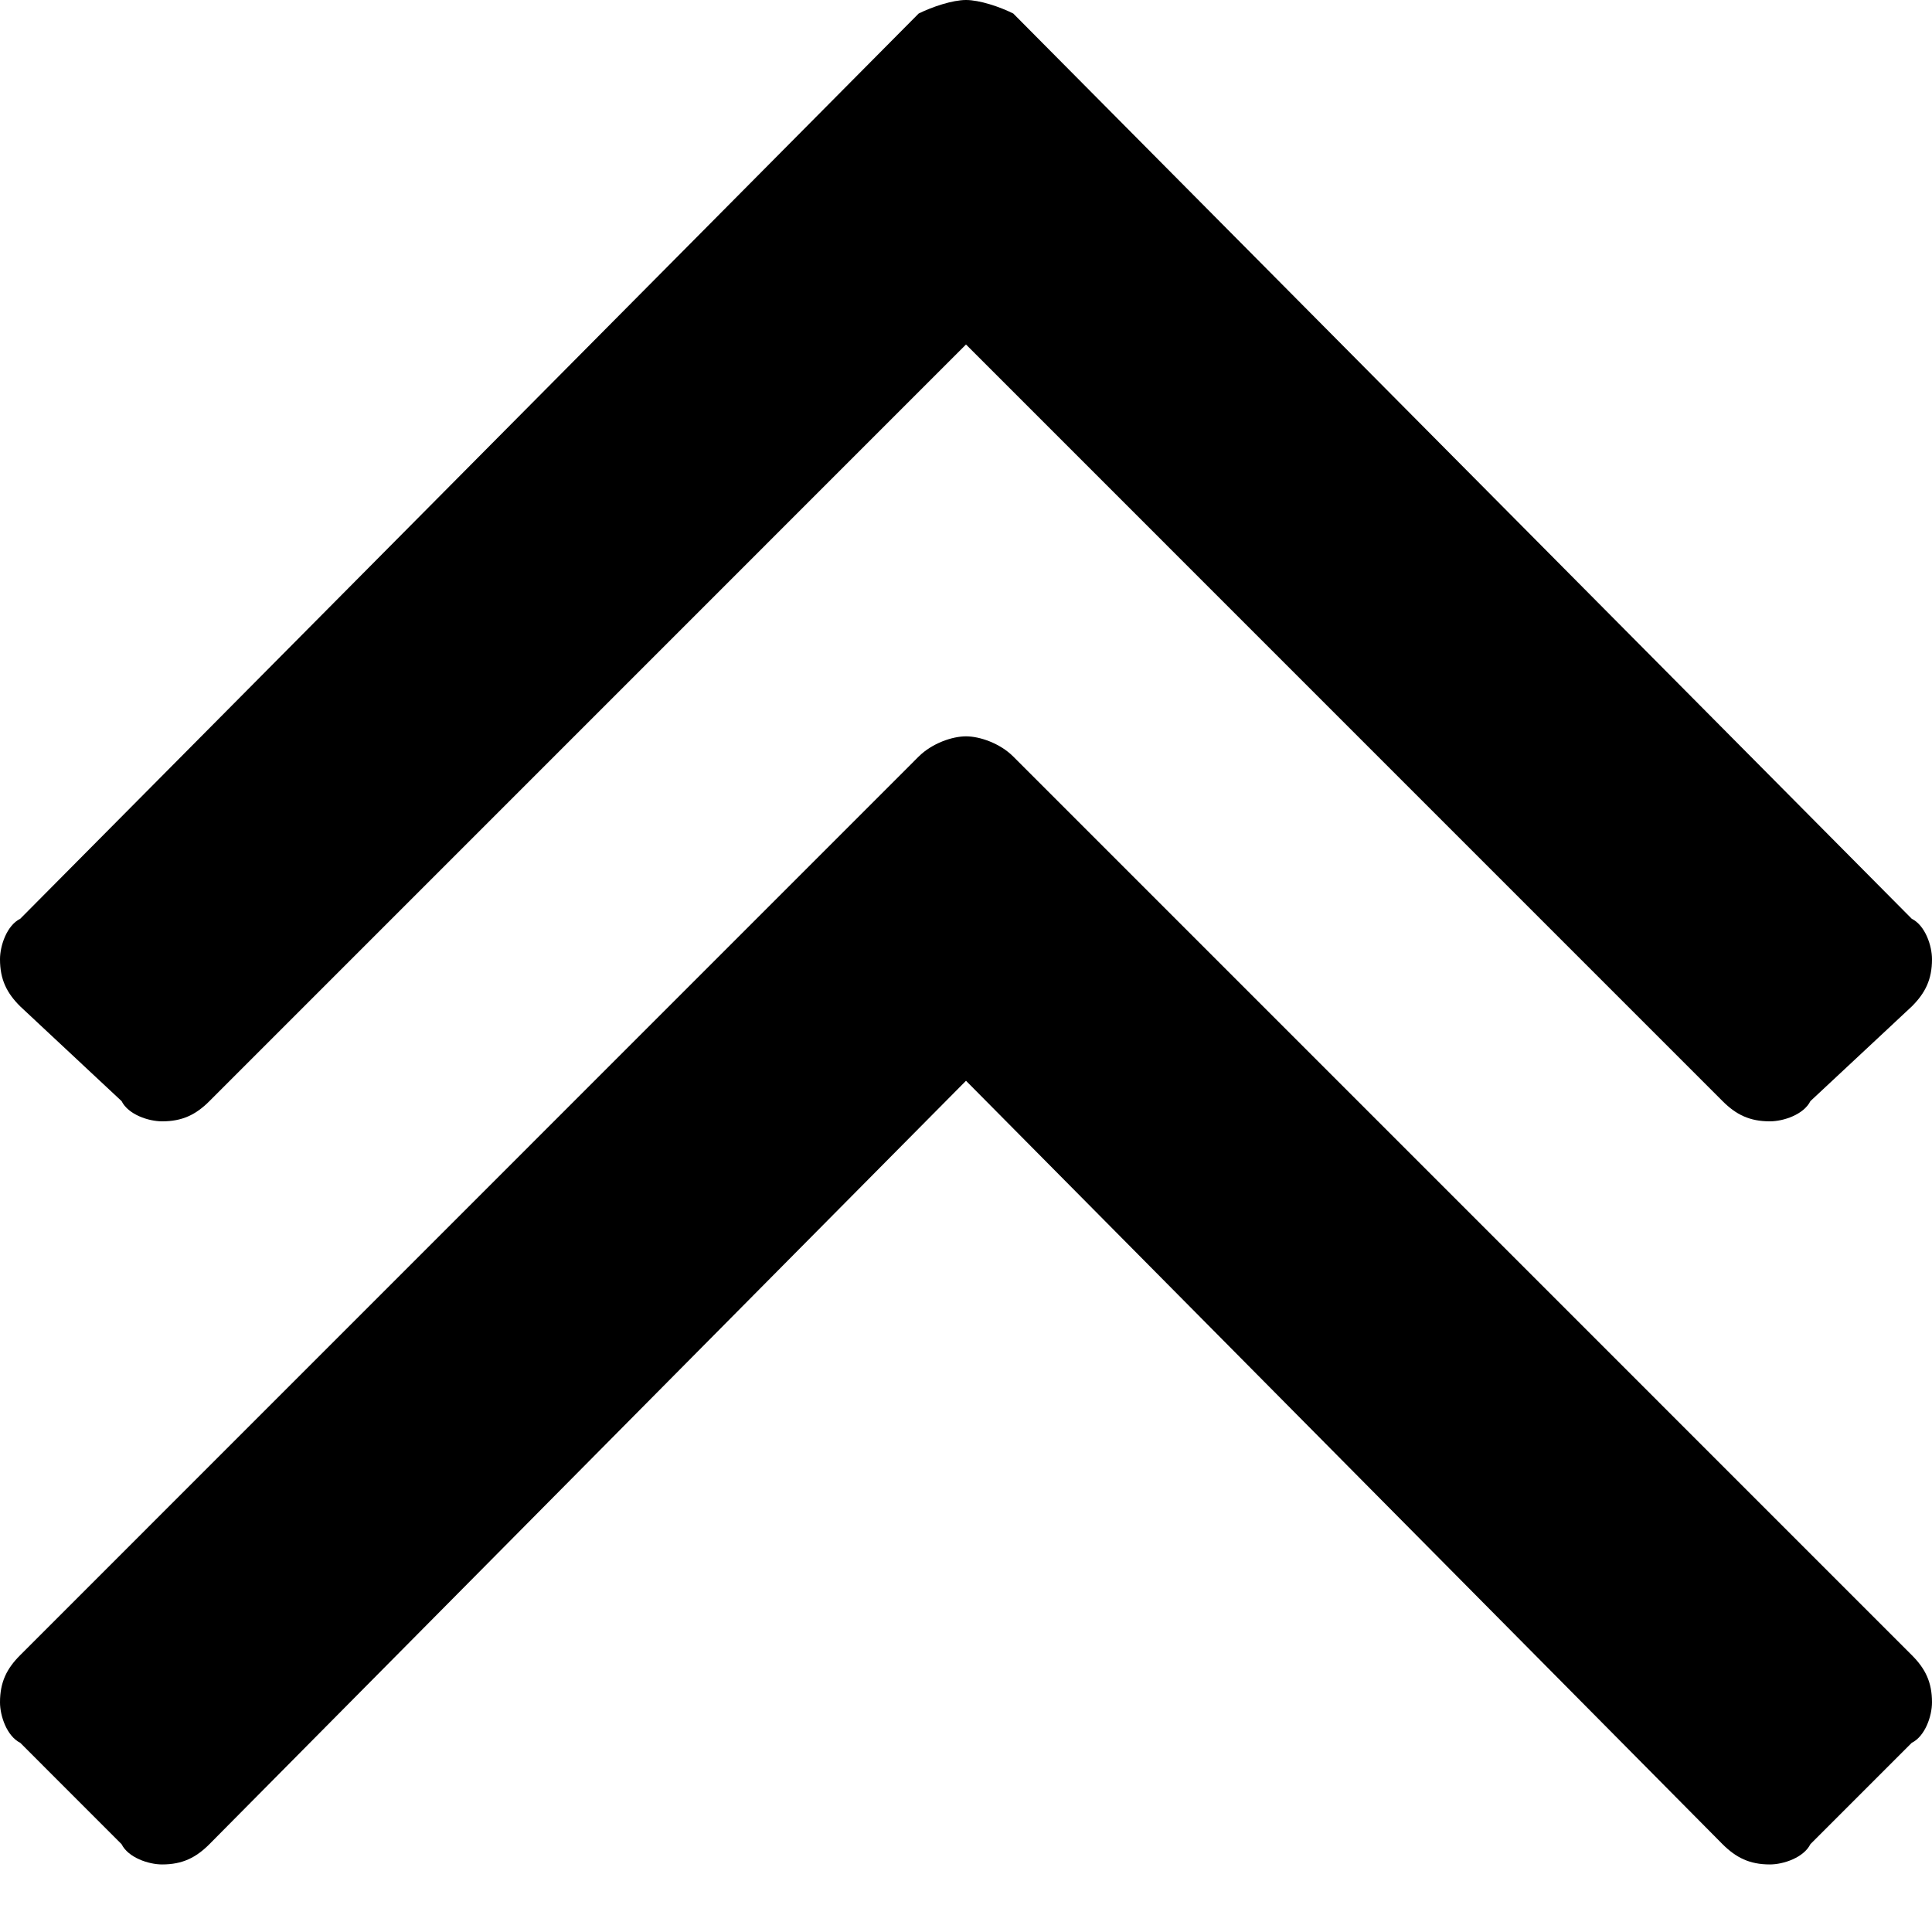
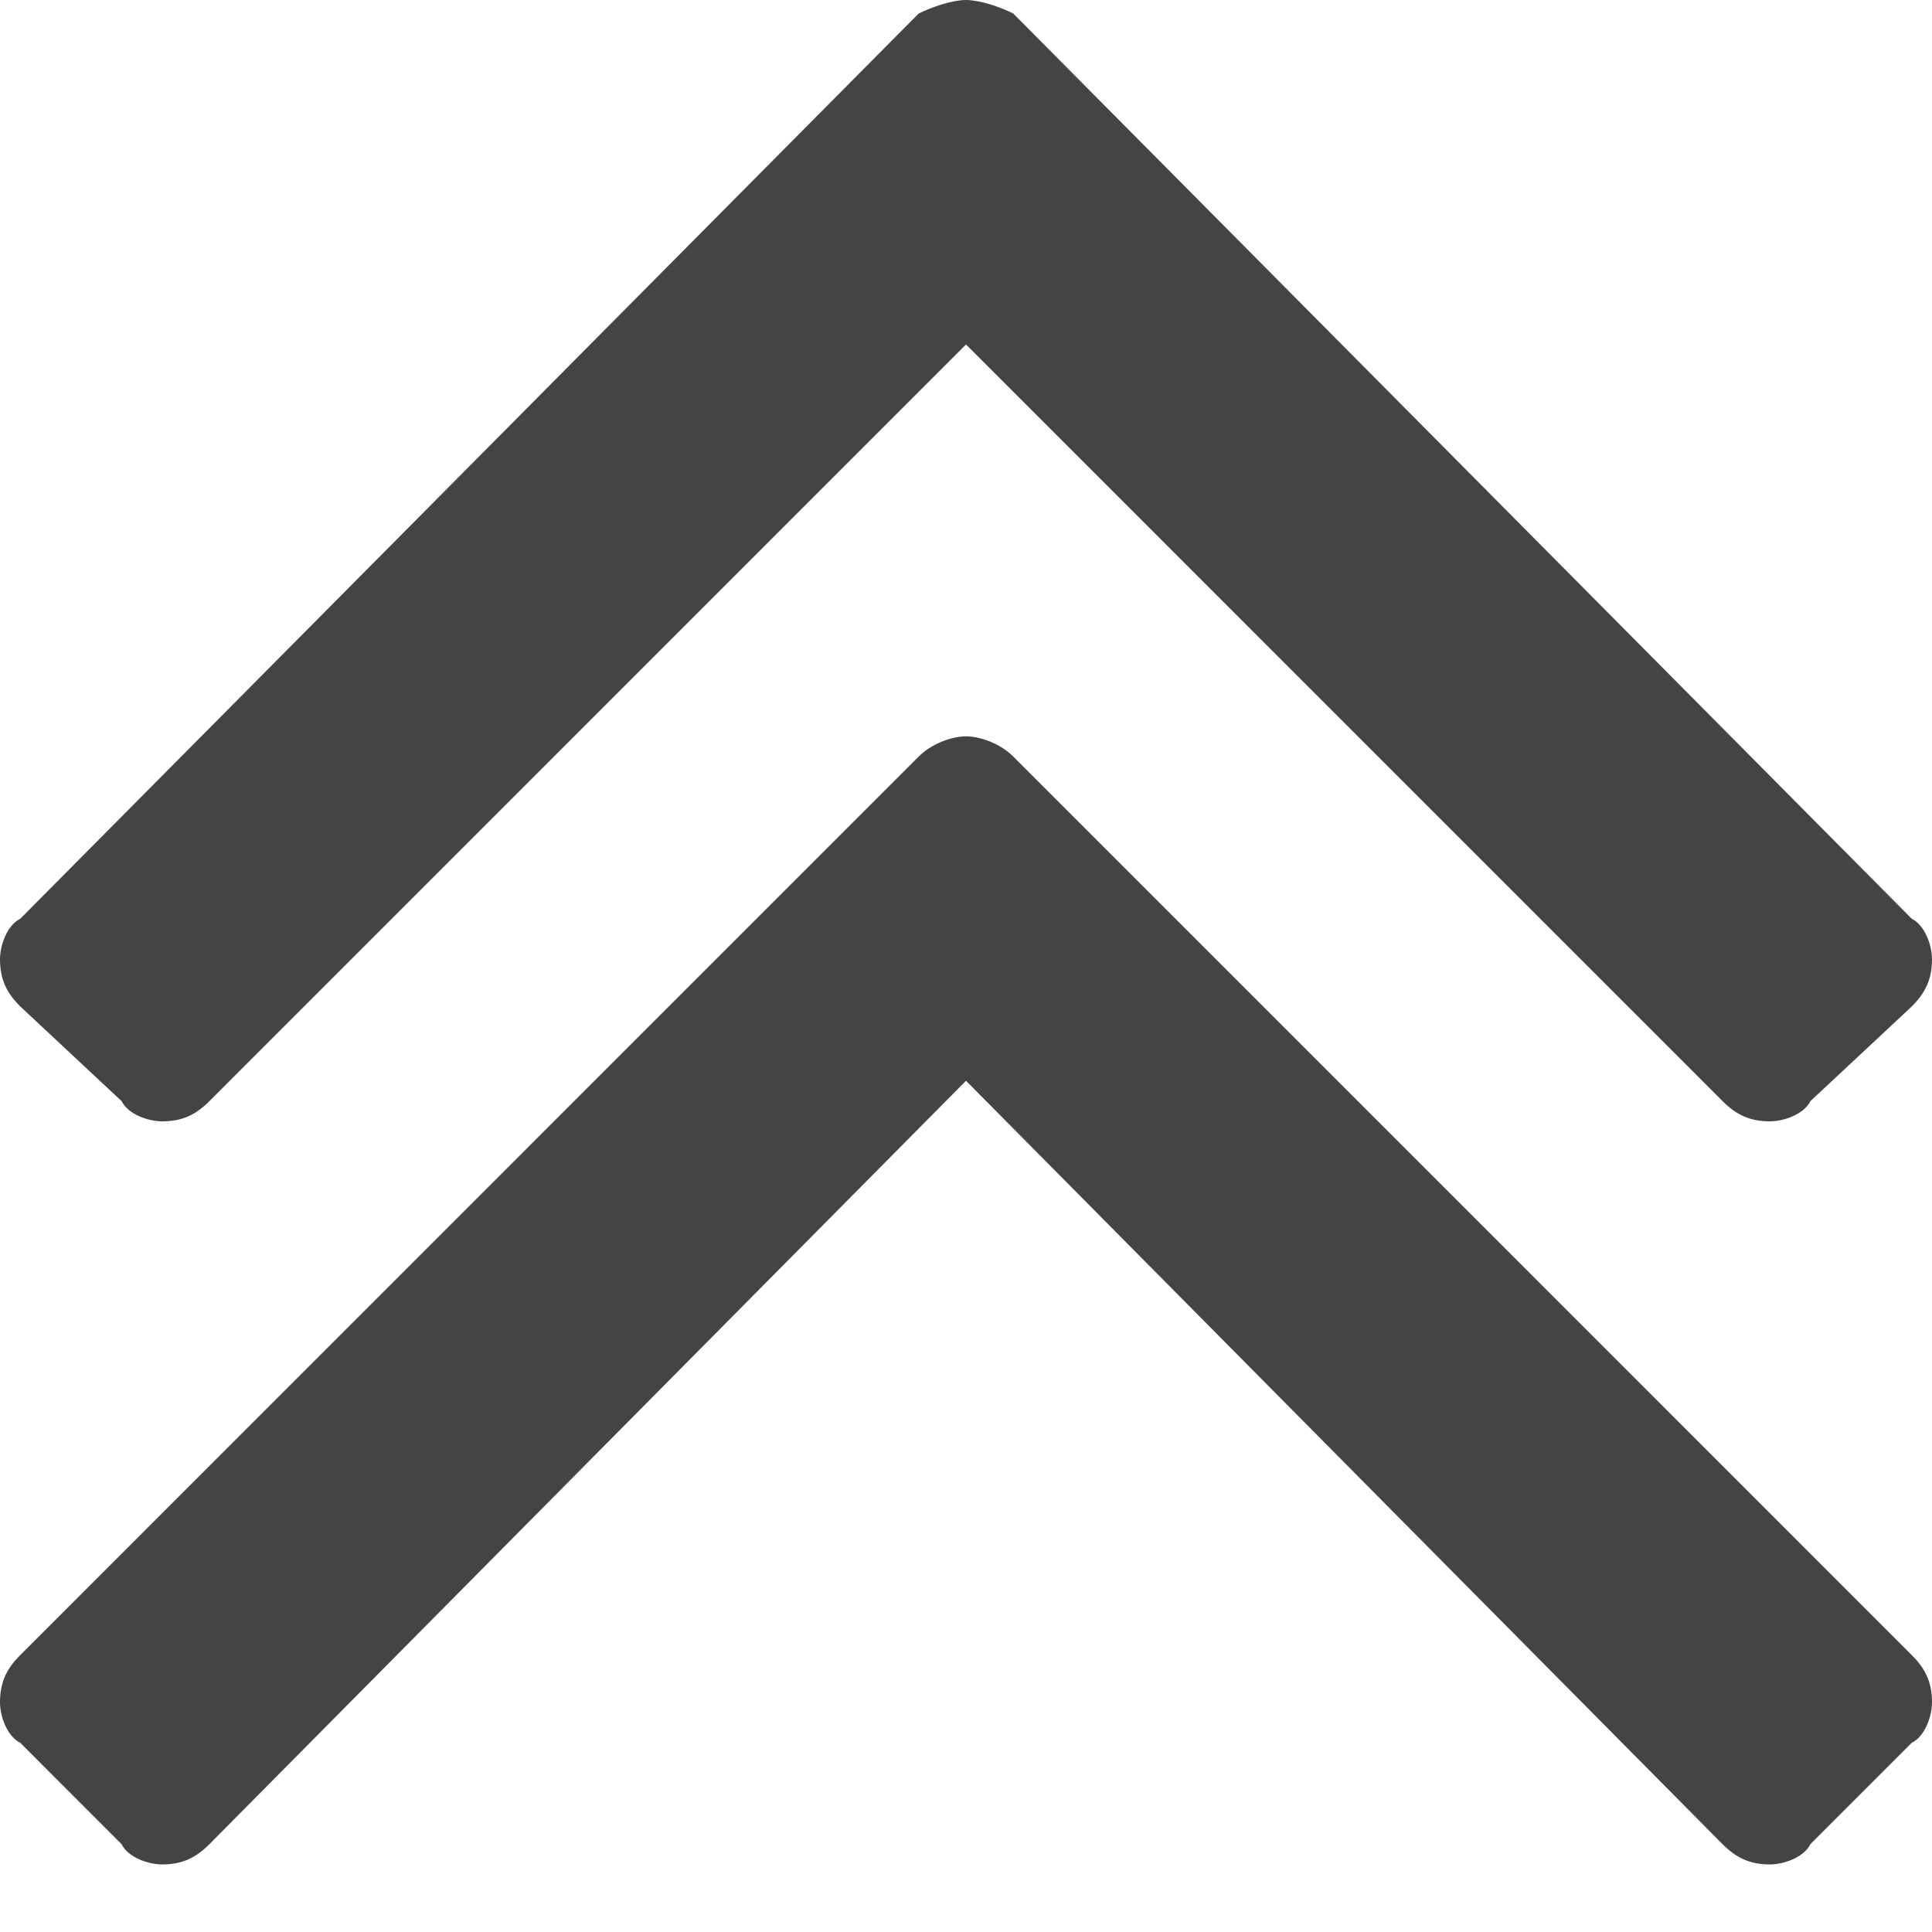
<svg xmlns="http://www.w3.org/2000/svg" width="32" height="32" viewBox="0 0 32 32">
-   <g class="nc-icon-wrapper" fill="#000000">
+   <g class="nc-icon-wrapper" fill="#444444">
    <path d="M32 28.196c0 .224-.112.56-.336.671l-1.678 1.678c-.112.224-.448.336-.671.336-.336 0-.56-.112-.784-.335L16 17.901 3.469 30.545c-.224.224-.448.336-.784.336-.223 0-.56-.112-.671-.335L.336 28.867C.112 28.755 0 28.42 0 28.196c0-.336.112-.56.336-.783l14.88-14.882c.225-.223.56-.335.784-.335.224 0 .56.112.783.335l14.881 14.882c.224.223.336.447.336.783zm0-12.308c0 .336-.112.56-.336.783l-1.678 1.567c-.112.224-.448.335-.671.335-.336 0-.56-.111-.784-.335L16 5.706 3.469 18.238c-.224.224-.448.335-.784.335-.223 0-.56-.111-.671-.335L.336 16.67C.112 16.448 0 16.224 0 15.888c0-.224.112-.56.336-.671L15.216.224C15.442.112 15.777 0 16 0c.224 0 .56.112.783.224l14.881 14.993c.224.112.336.447.336.671z" />
  </g>
</svg>
